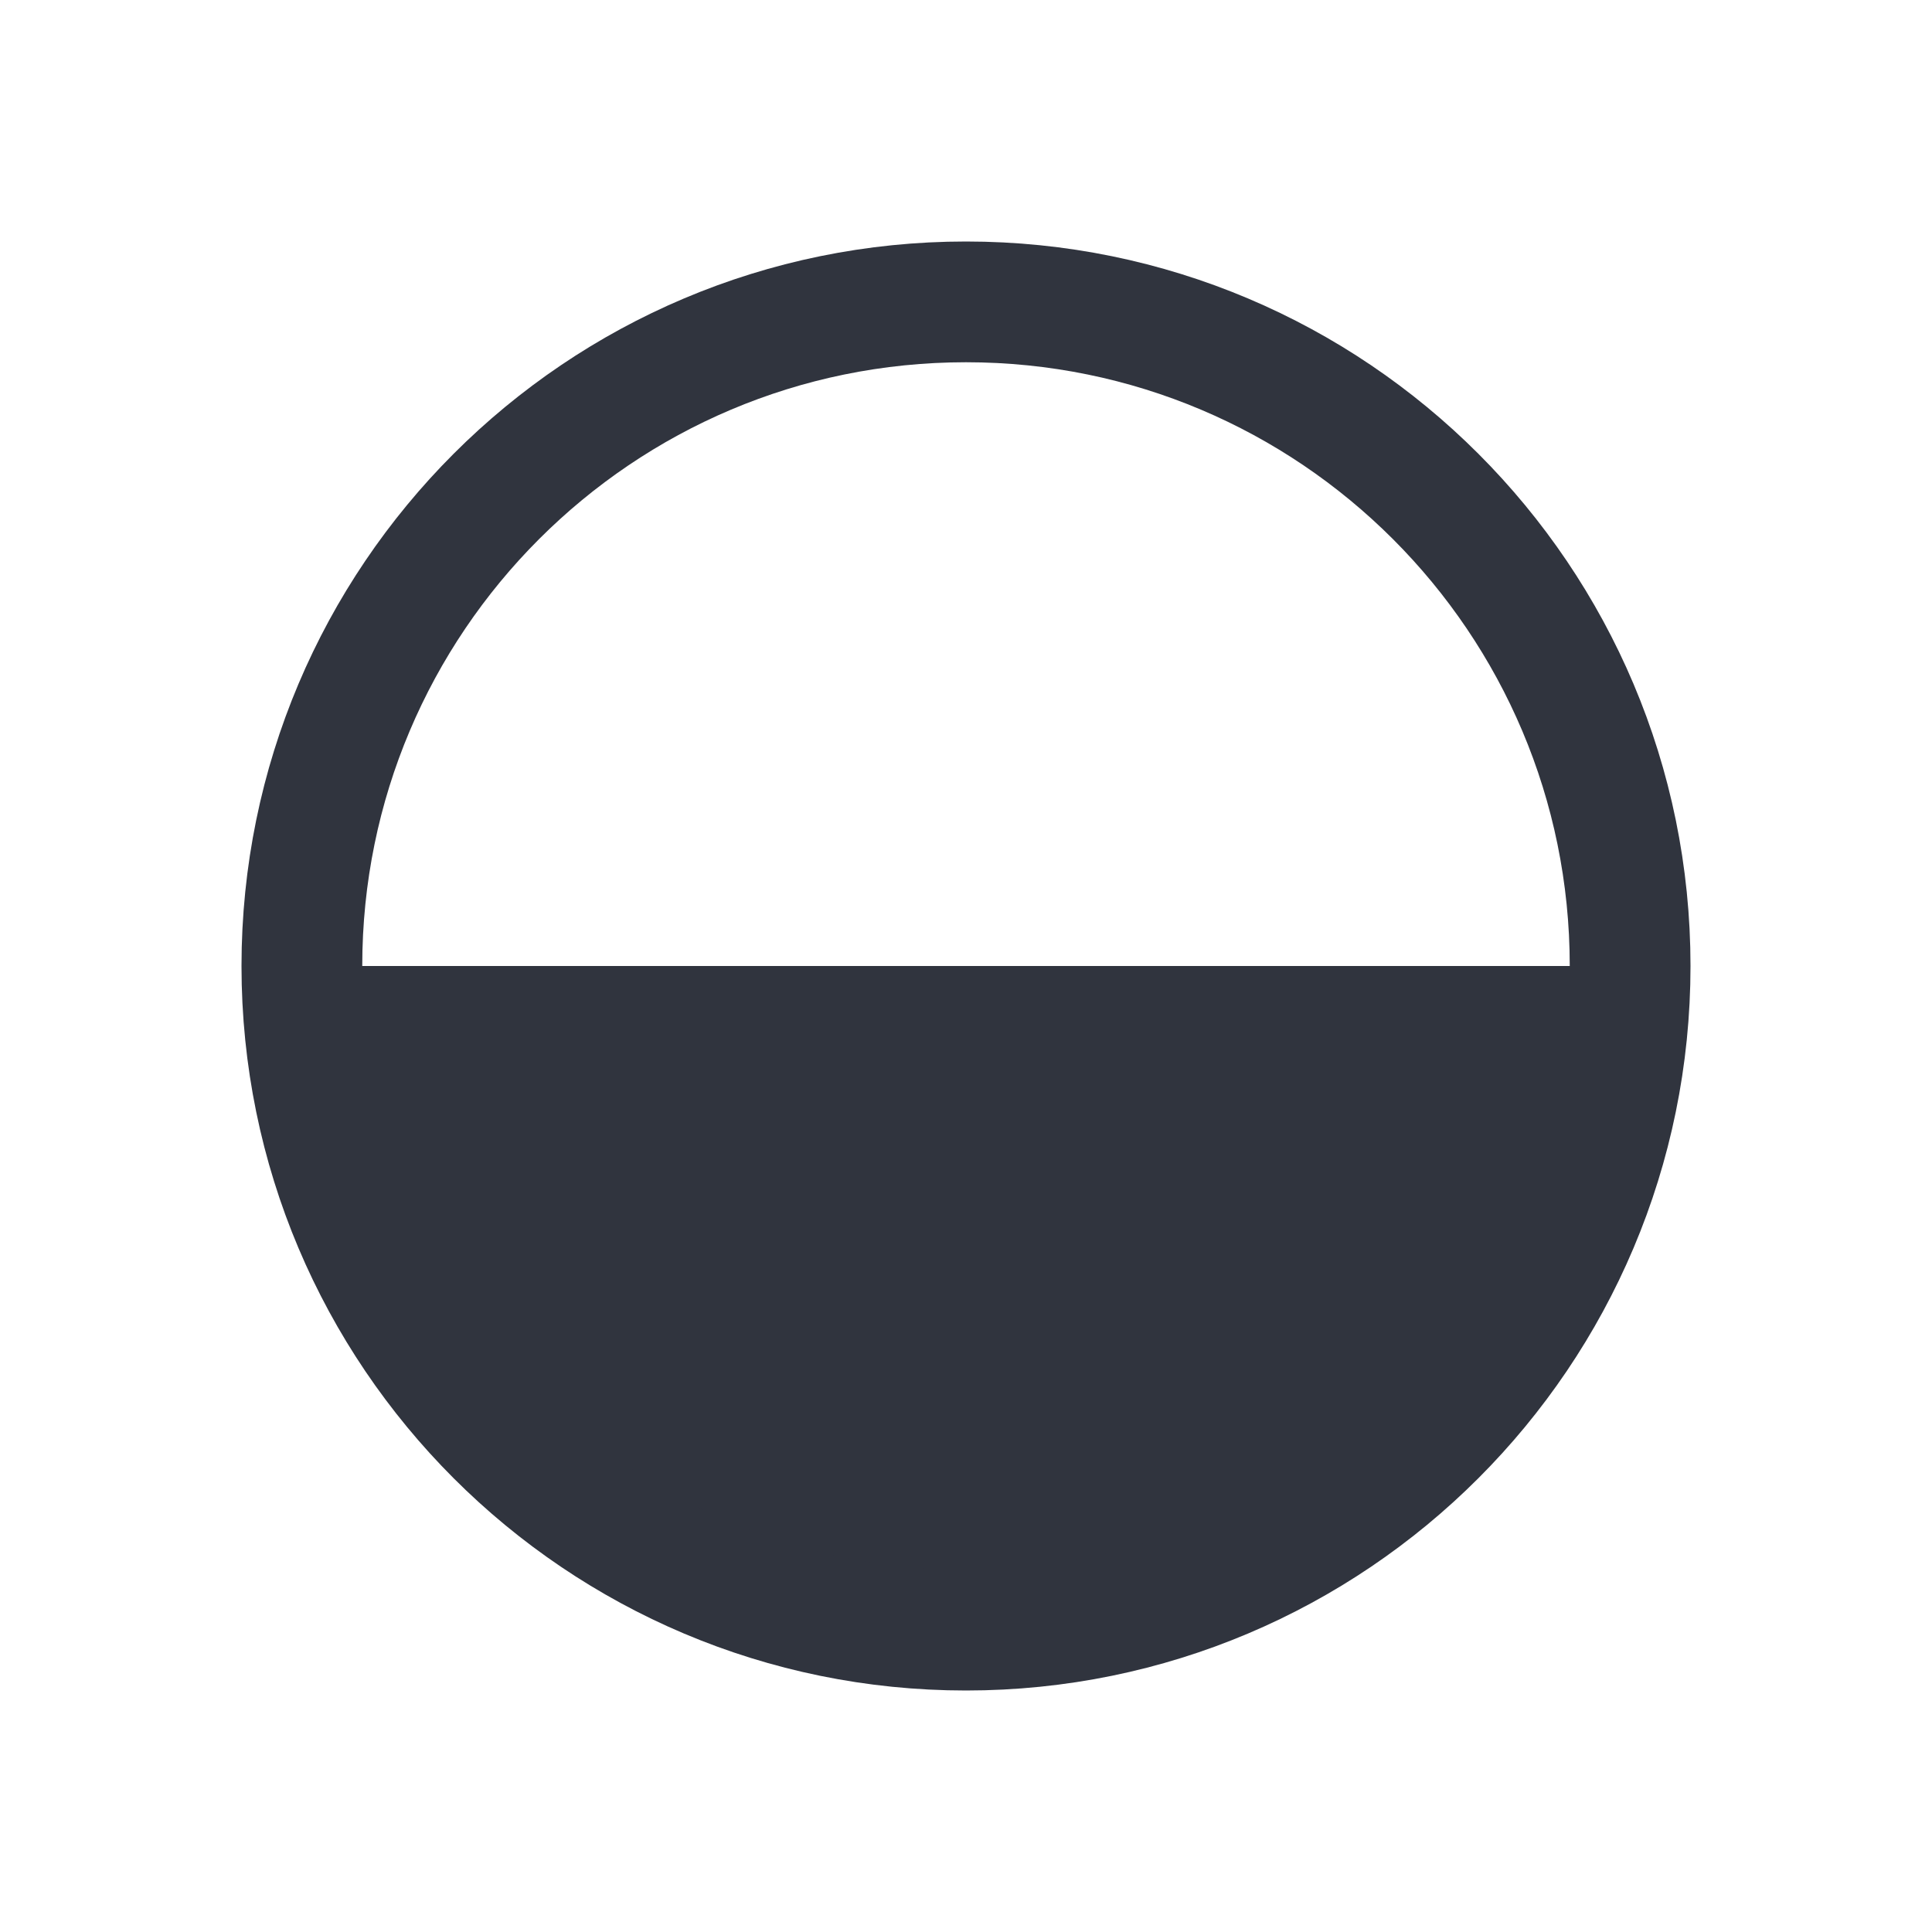
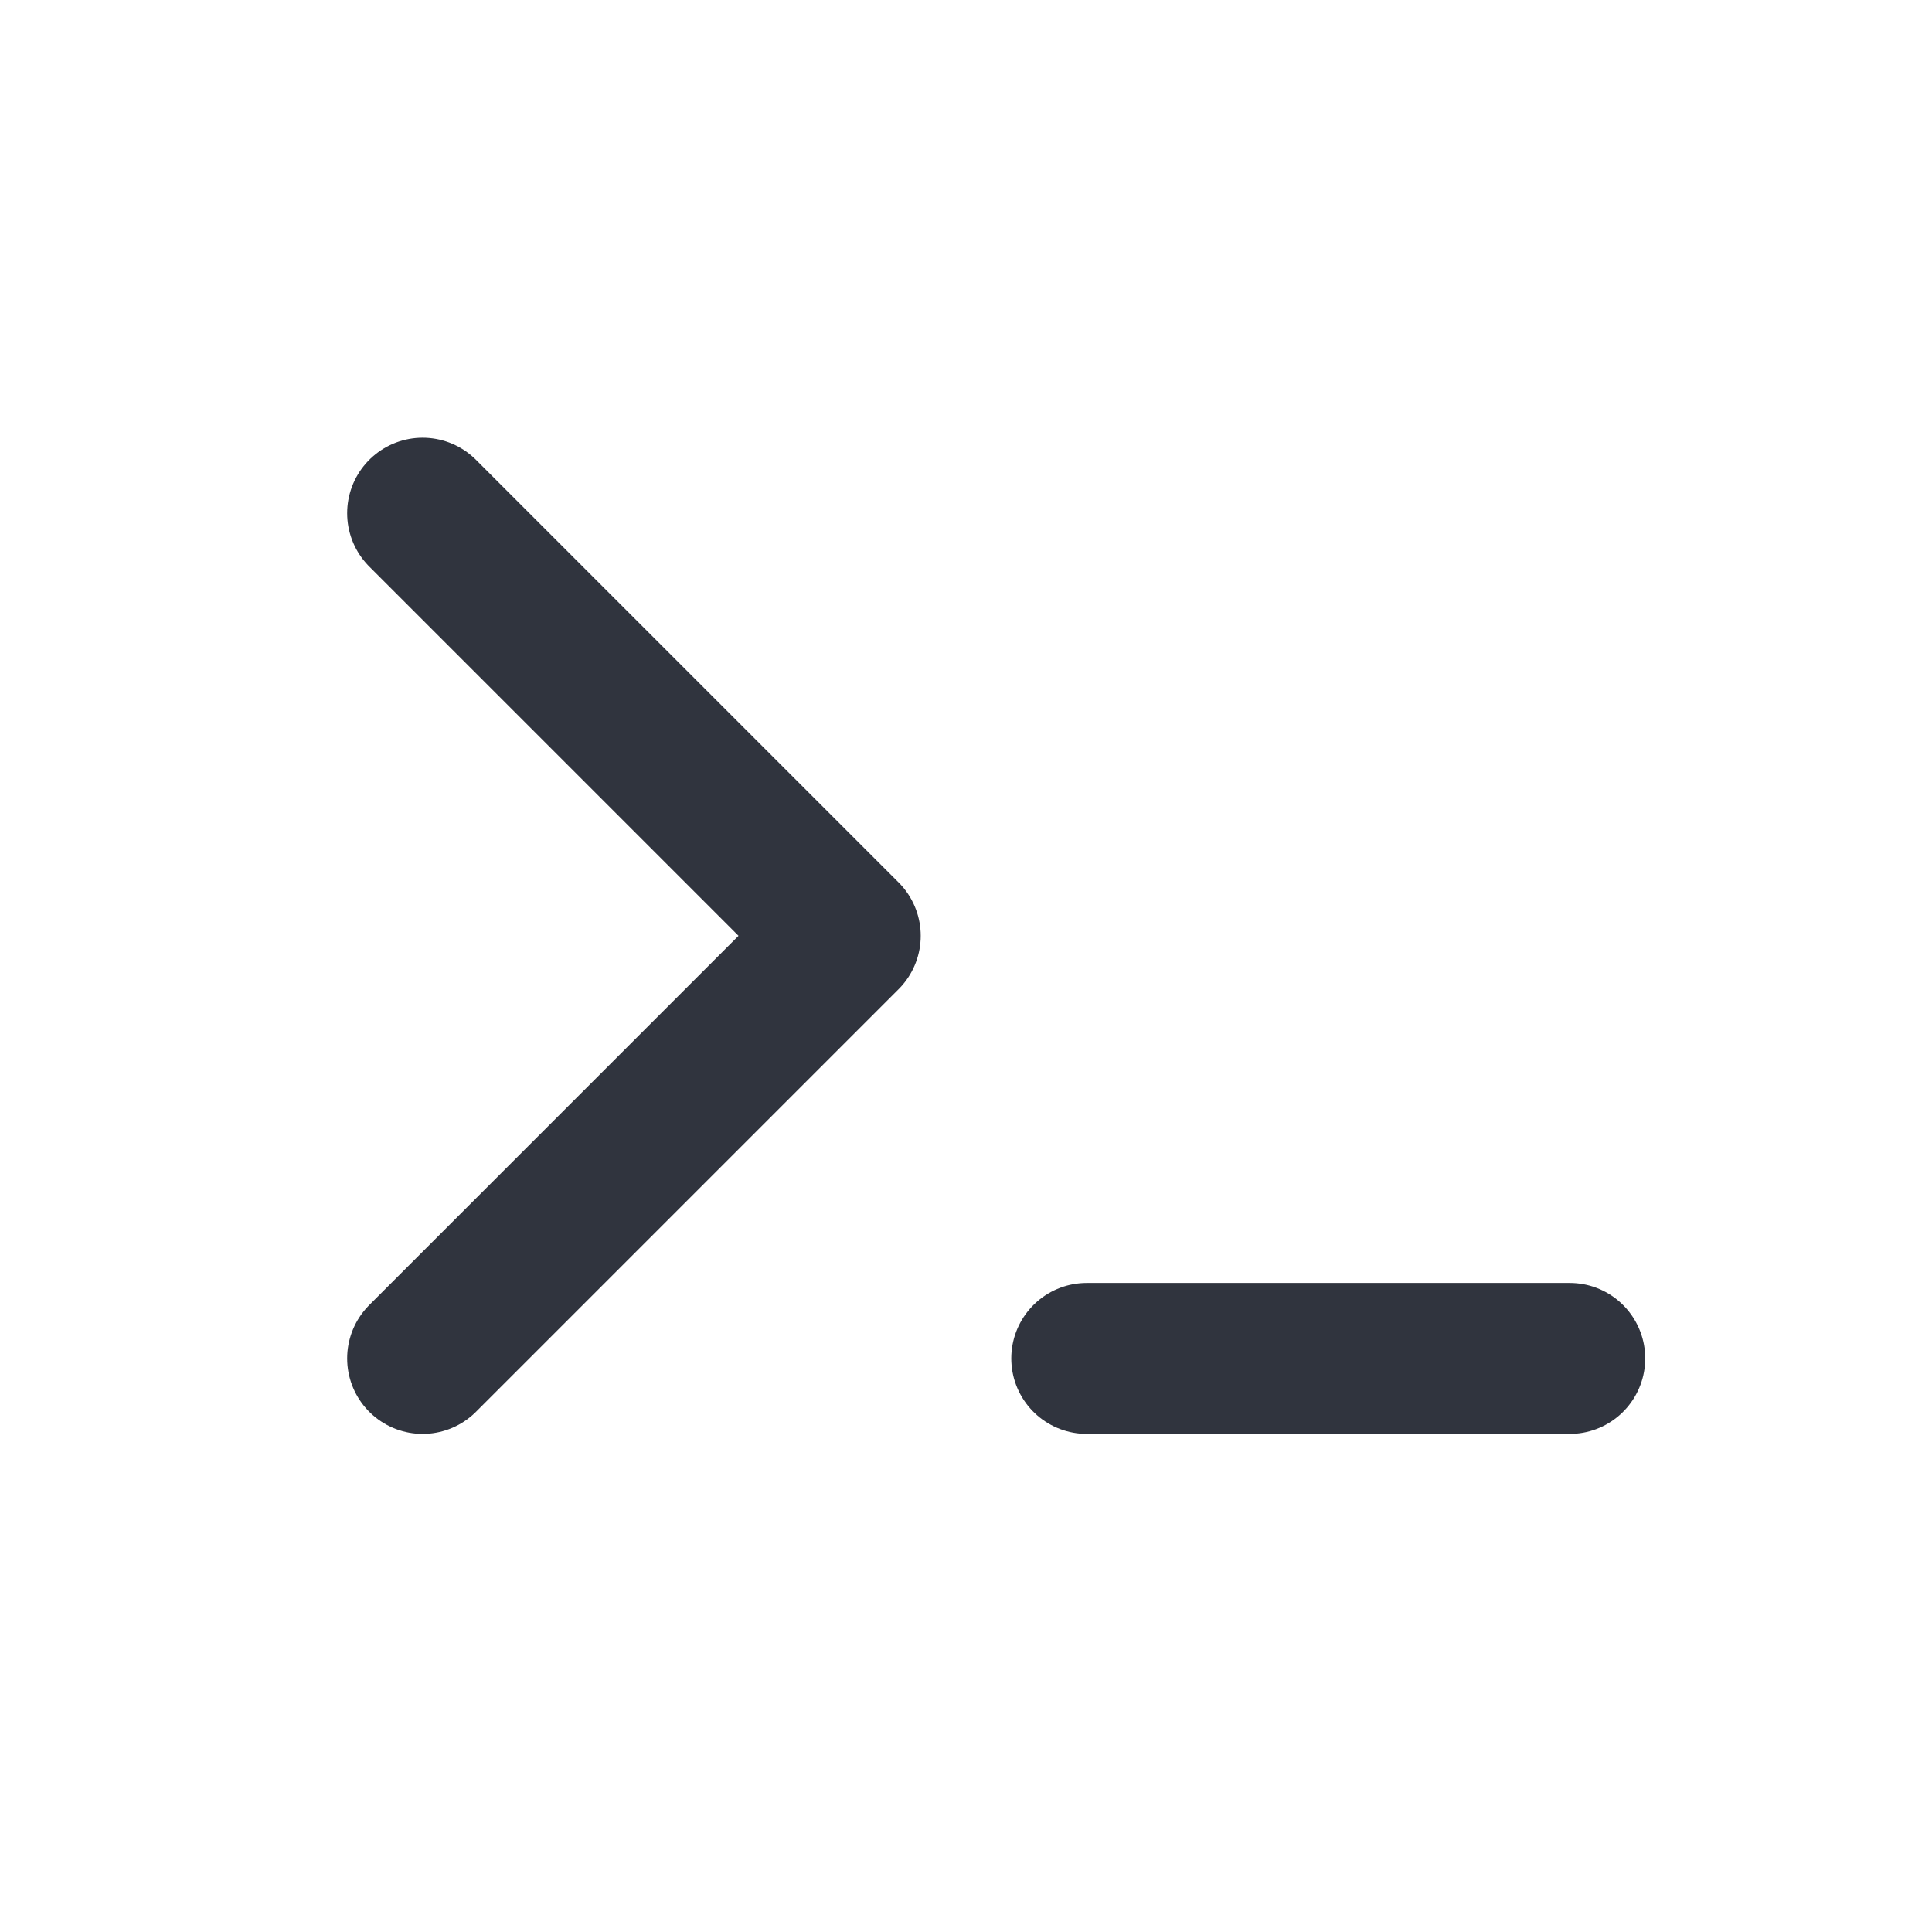
<svg xmlns="http://www.w3.org/2000/svg" viewBox="0 0 64 64" role="img" aria-labelledby="title desc">
  <g fill="currentColor" stroke="currentColor" style="color:#30343E">
-     <path d="M10 32H54A22 22 0 0 1 10 32Z" stroke="none" />
-     <circle cx="32" cy="32" r="22" fill="none" stroke-width="4" />
+     <path d="M14 17L28 31L14 45M36 45H52" fill="none" stroke-width="5" stroke-linecap="round" stroke-linejoin="round" />
  </g>
</svg>
